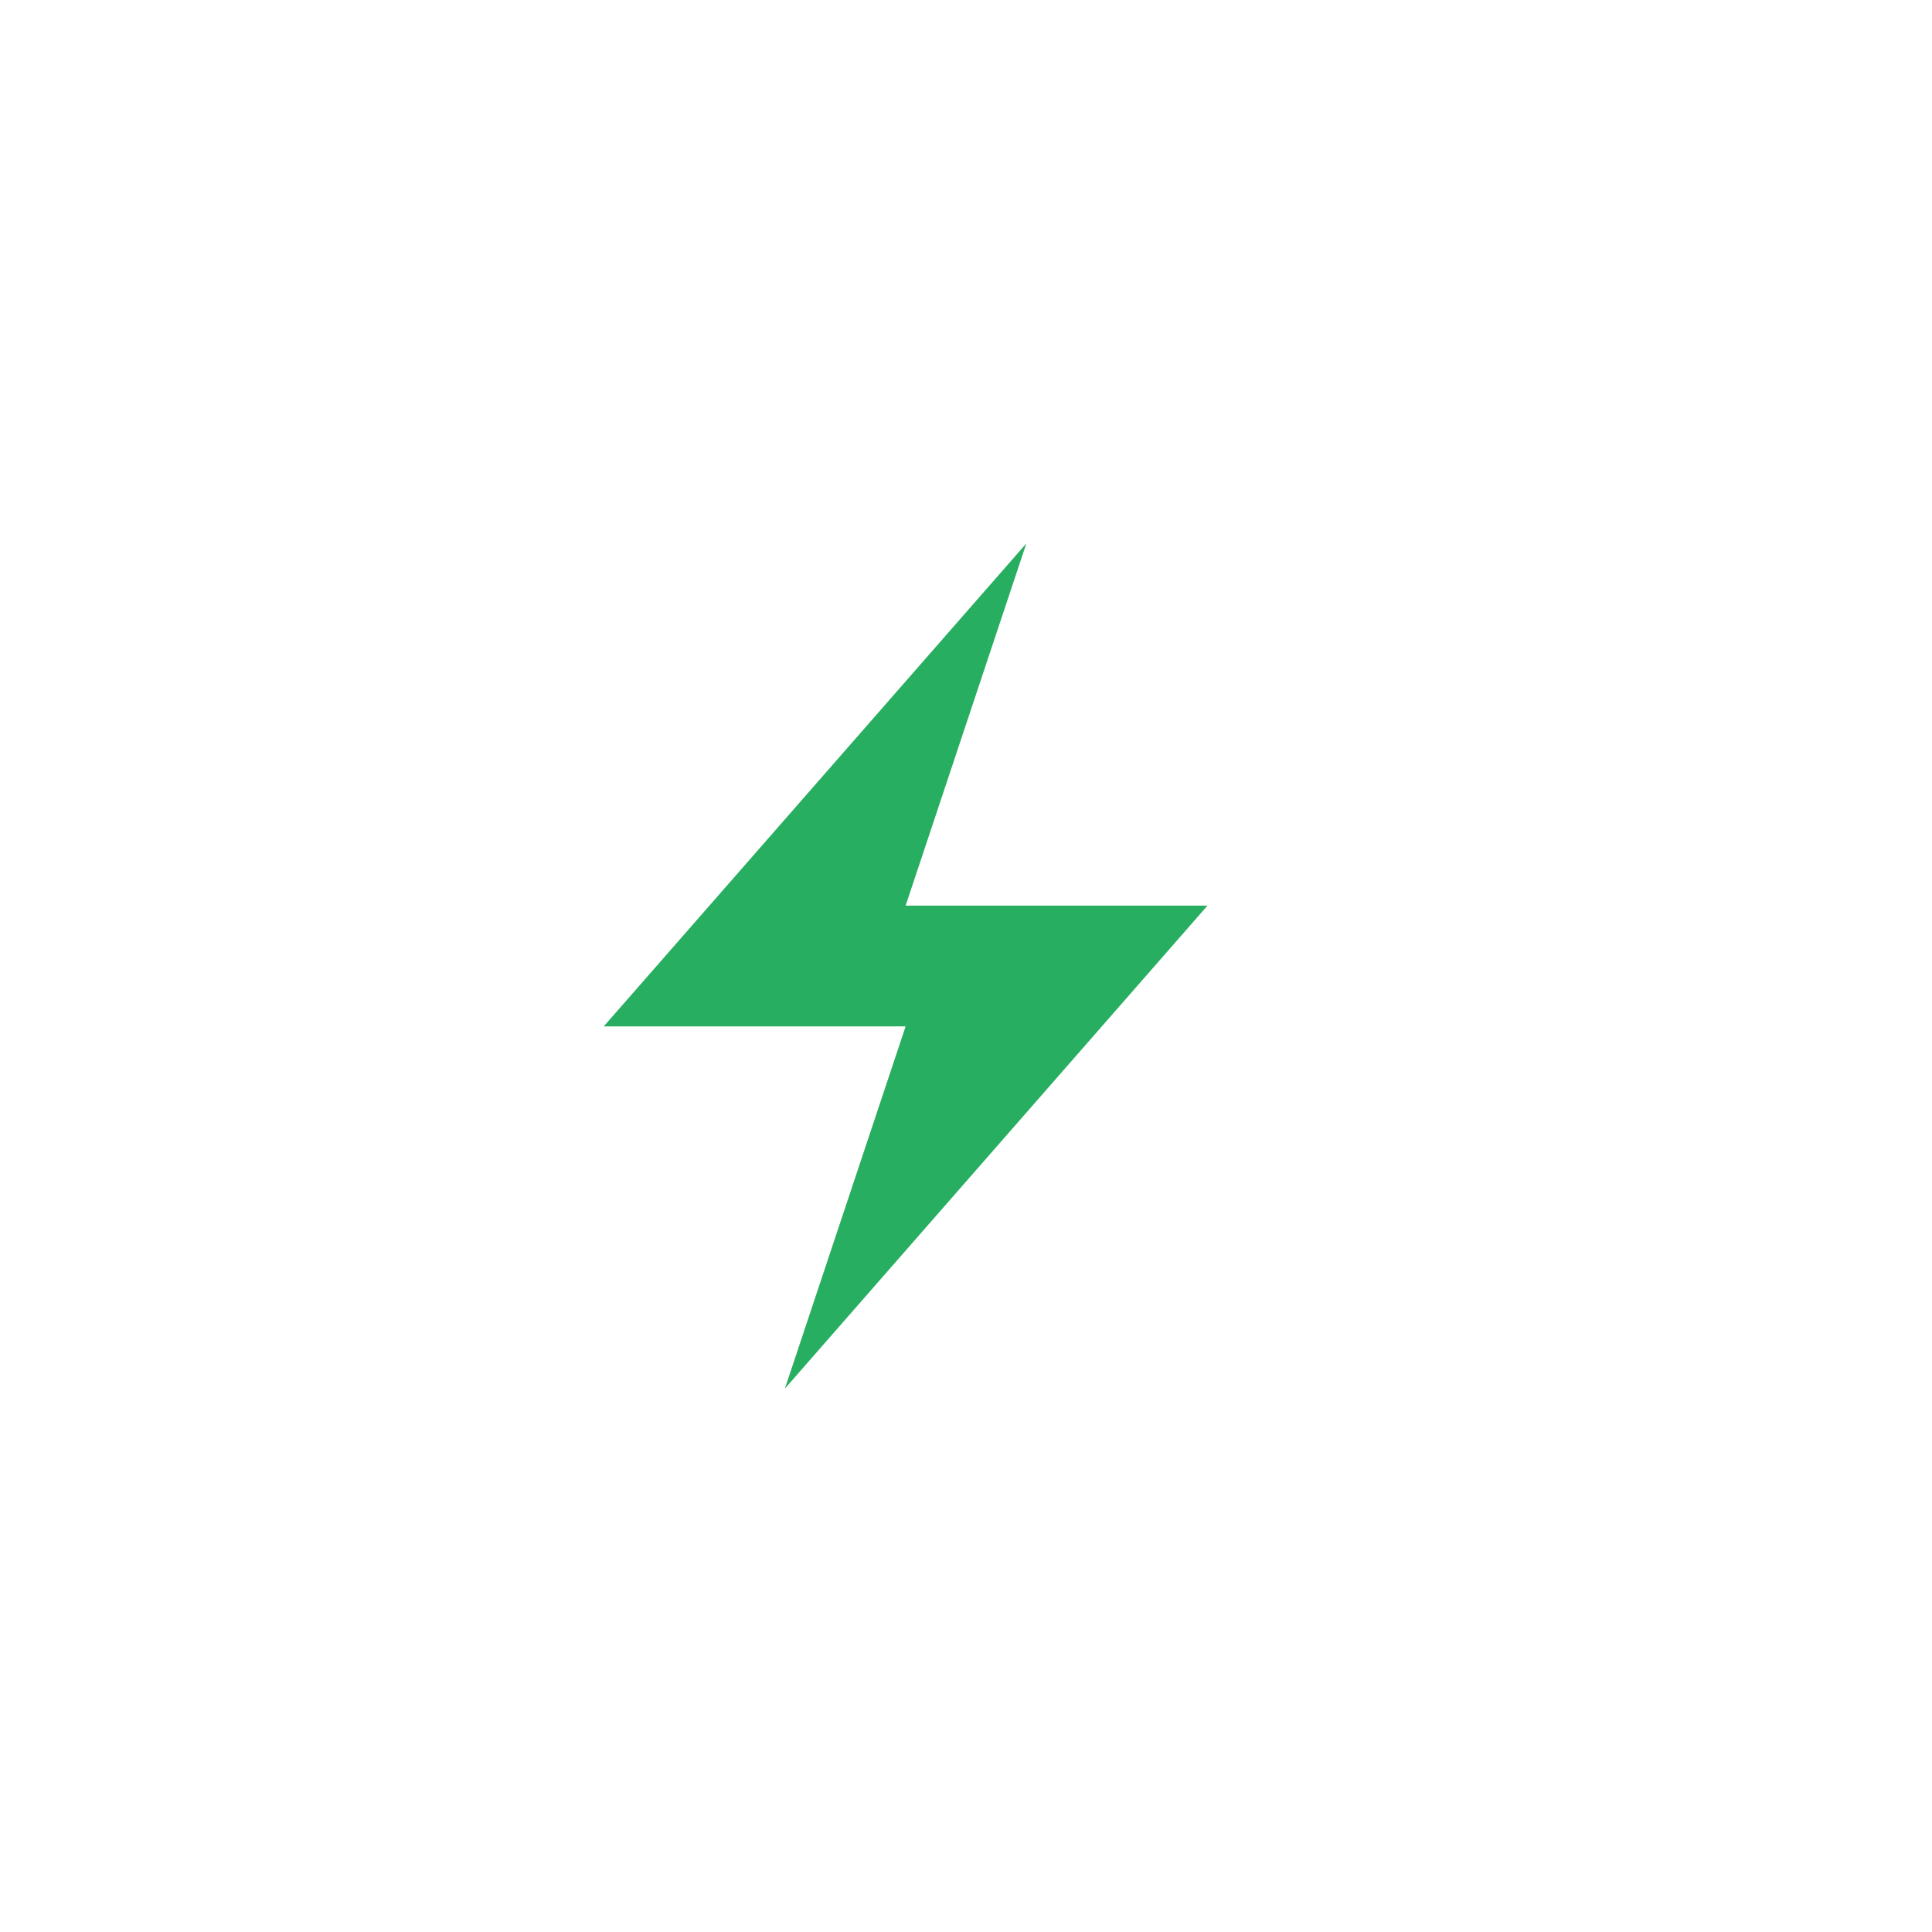
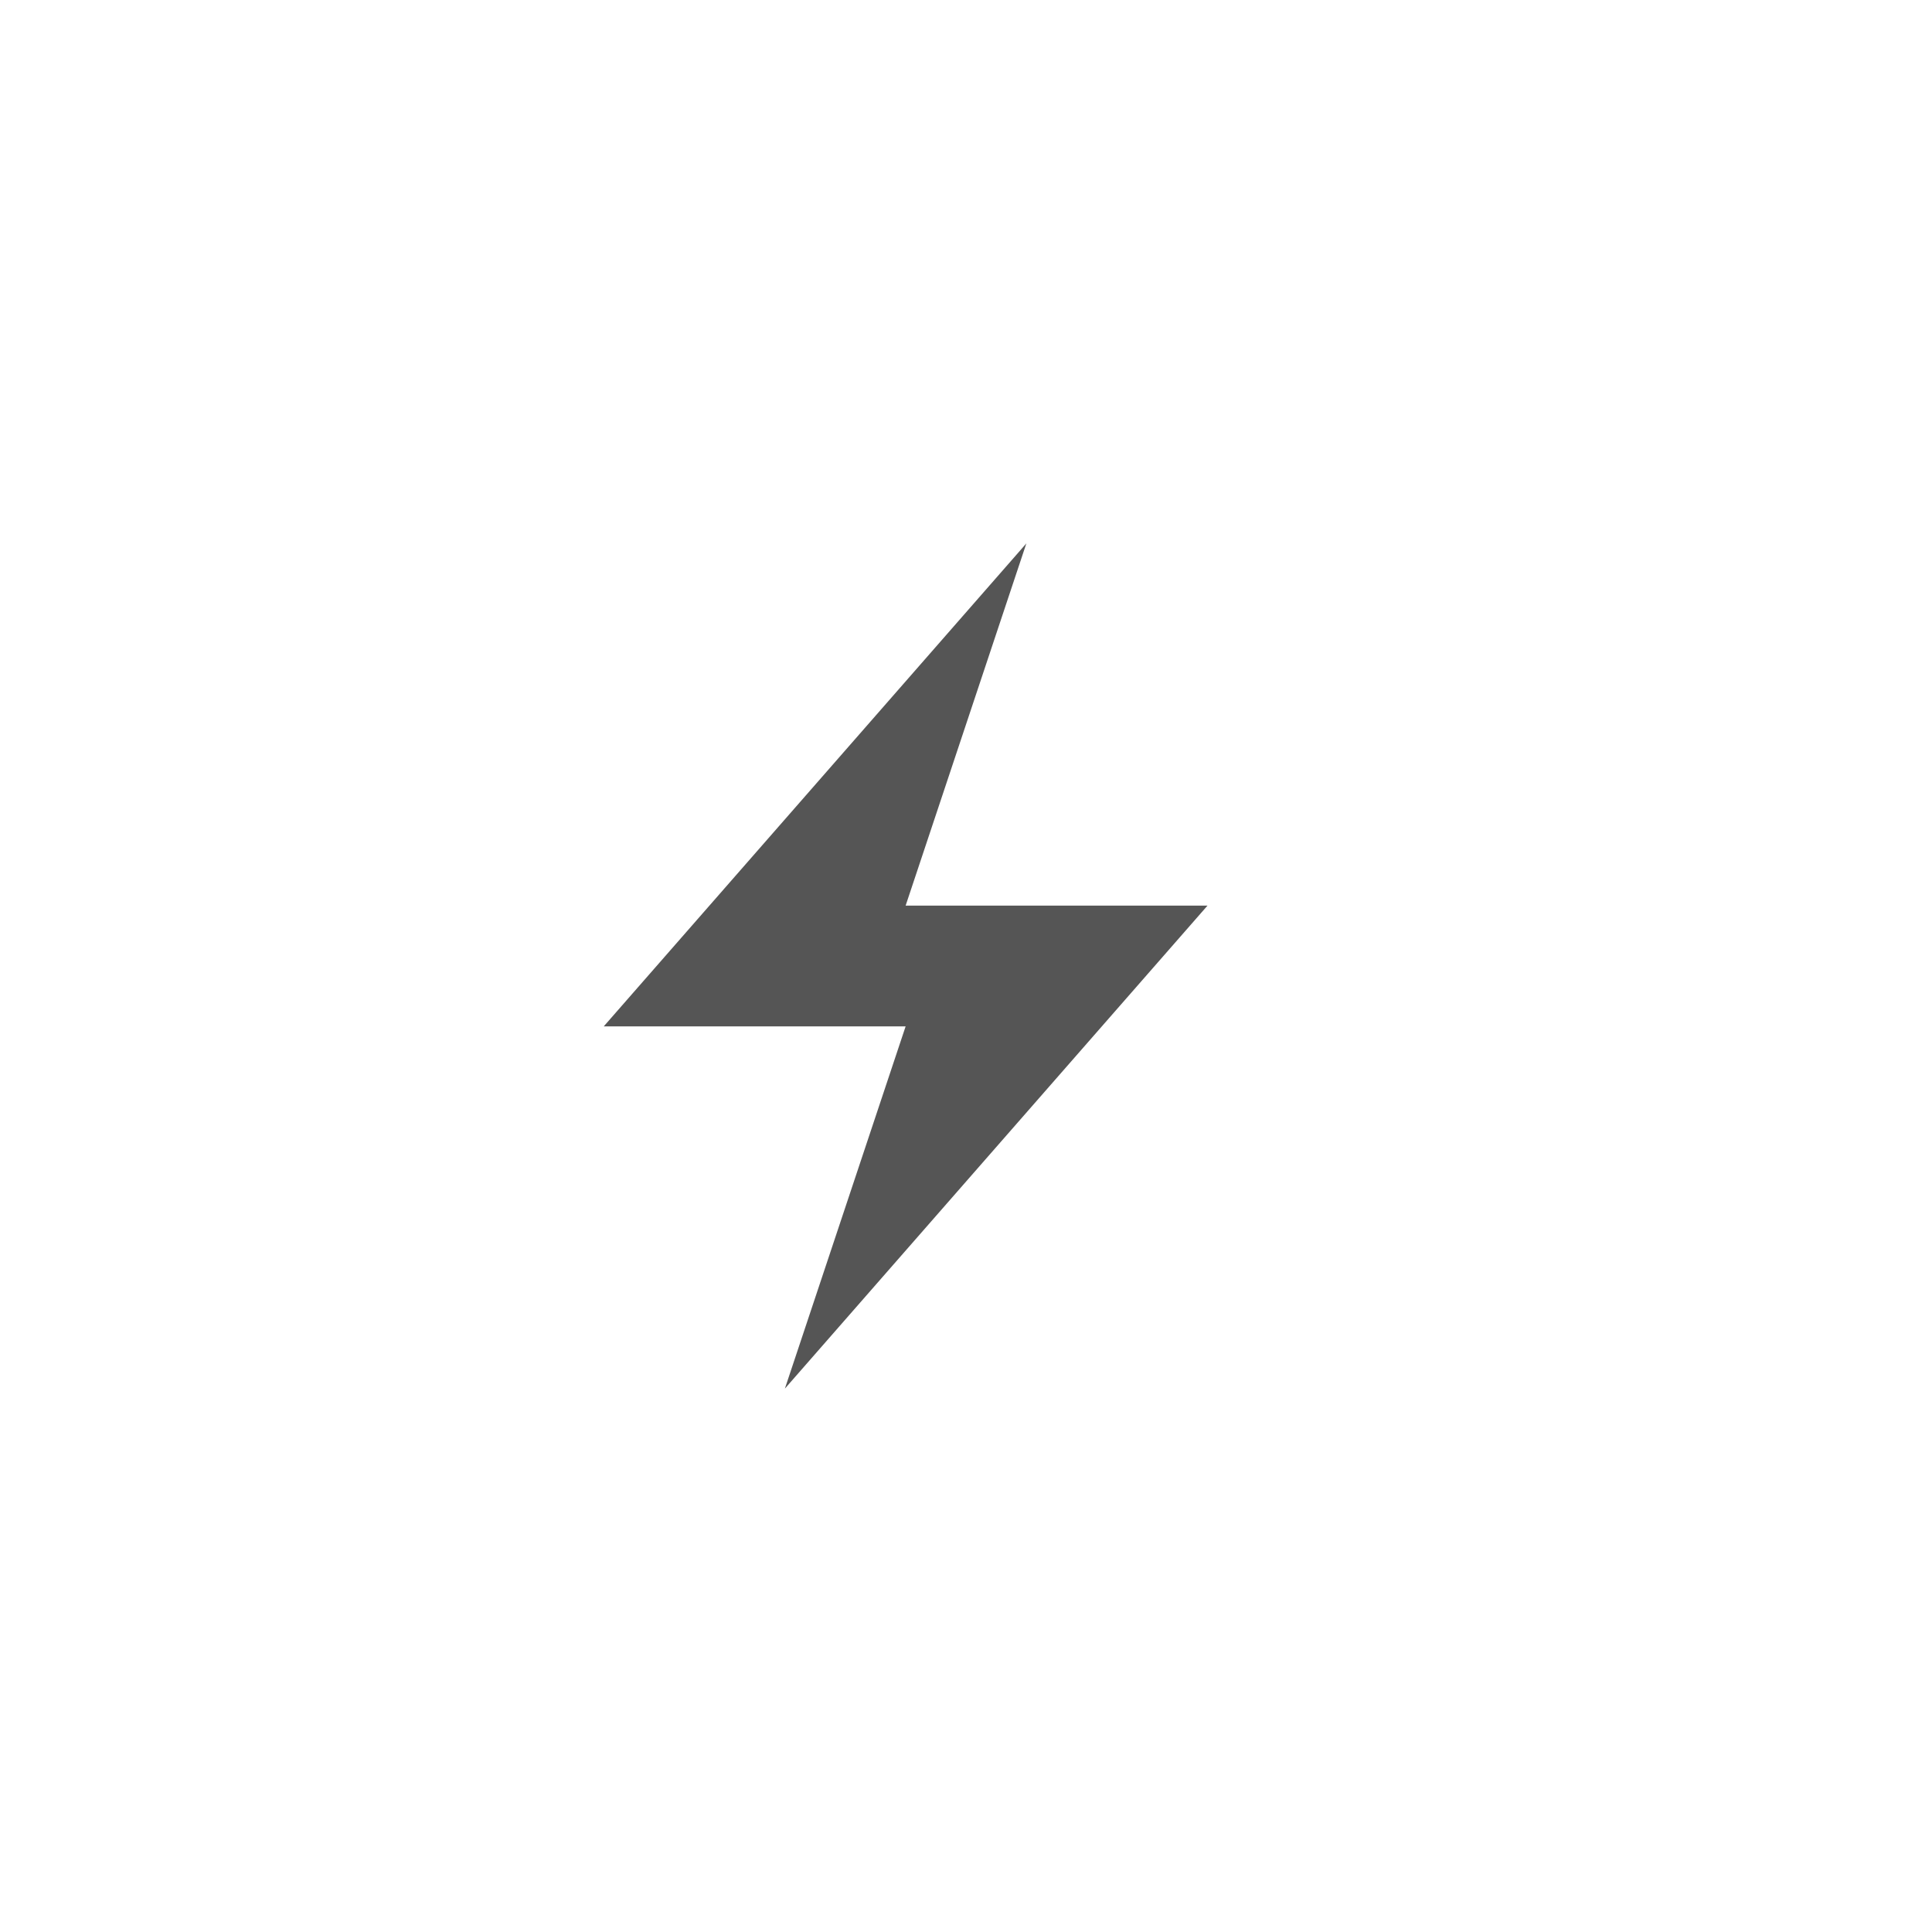
<svg xmlns="http://www.w3.org/2000/svg" width="32" height="32" version="1.1">
  <style id="current-color-scheme" type="text/css">.ColorScheme-Text {
            color:#fff;
        }
        .ColorScheme-PositiveText {
-             color:#27ae60;
+             color:#555;
        }</style>
  <path class="ColorScheme-Text" d="m4.5 8c-2.493 0-4.5 2.007-4.5 4.5v7c0 2.493 2.007 4.5 4.5 4.5h20c2.493 0 4.5-2.007 4.5-4.5v-7c0-2.493-2.007-4.5-4.5-4.5zm0 1h20c1.939 0 3.5 1.561 3.5 3.5v7c0 1.939-1.561 3.5-3.5 3.5h-20c-1.939 0-3.5-1.561-3.5-3.5v-7c0-1.939 1.561-3.5 3.5-3.5zm25.5 4.5v5a2 2.5 0 0 0 2-2.5 2 2.5 0 0 0-2-2.5z" fill="currentColor" opacity=".45" />
  <rect class="ColorScheme-Text" x="2" y="10" width="21" height="12" rx="2.5" ry="2.5" fill="currentColor" />
  <path class="ColorScheme-PositiveText" d="m17 9-7 8h5l-2 6 7-8h-5z" fill="currentColor" />
</svg>
